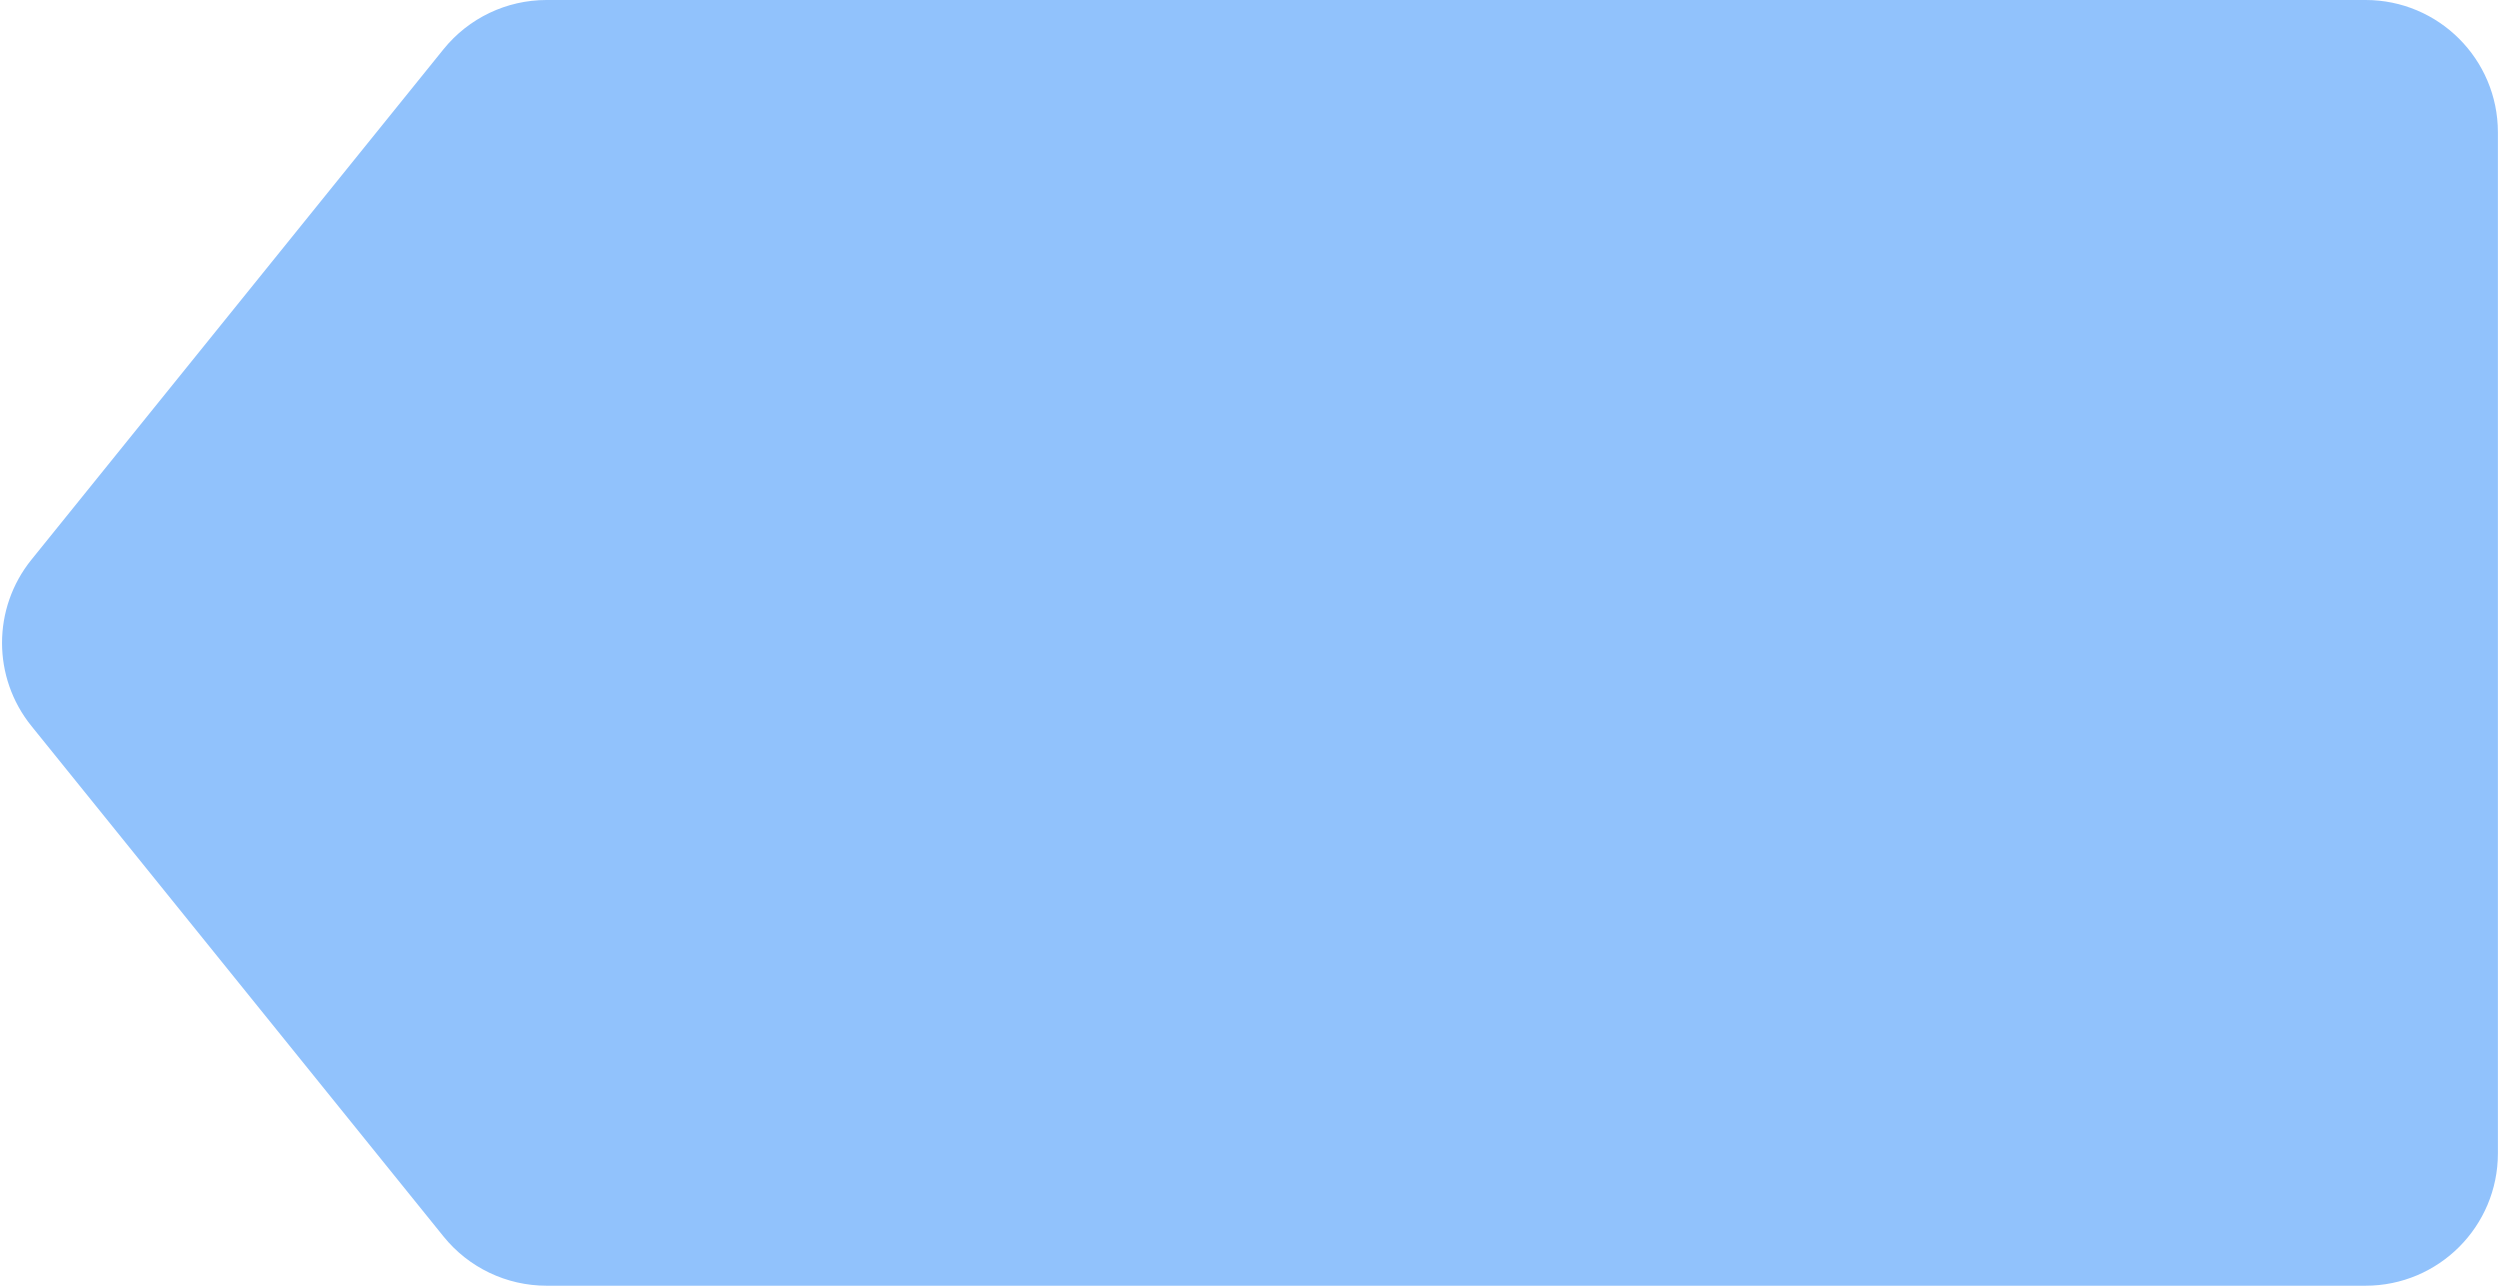
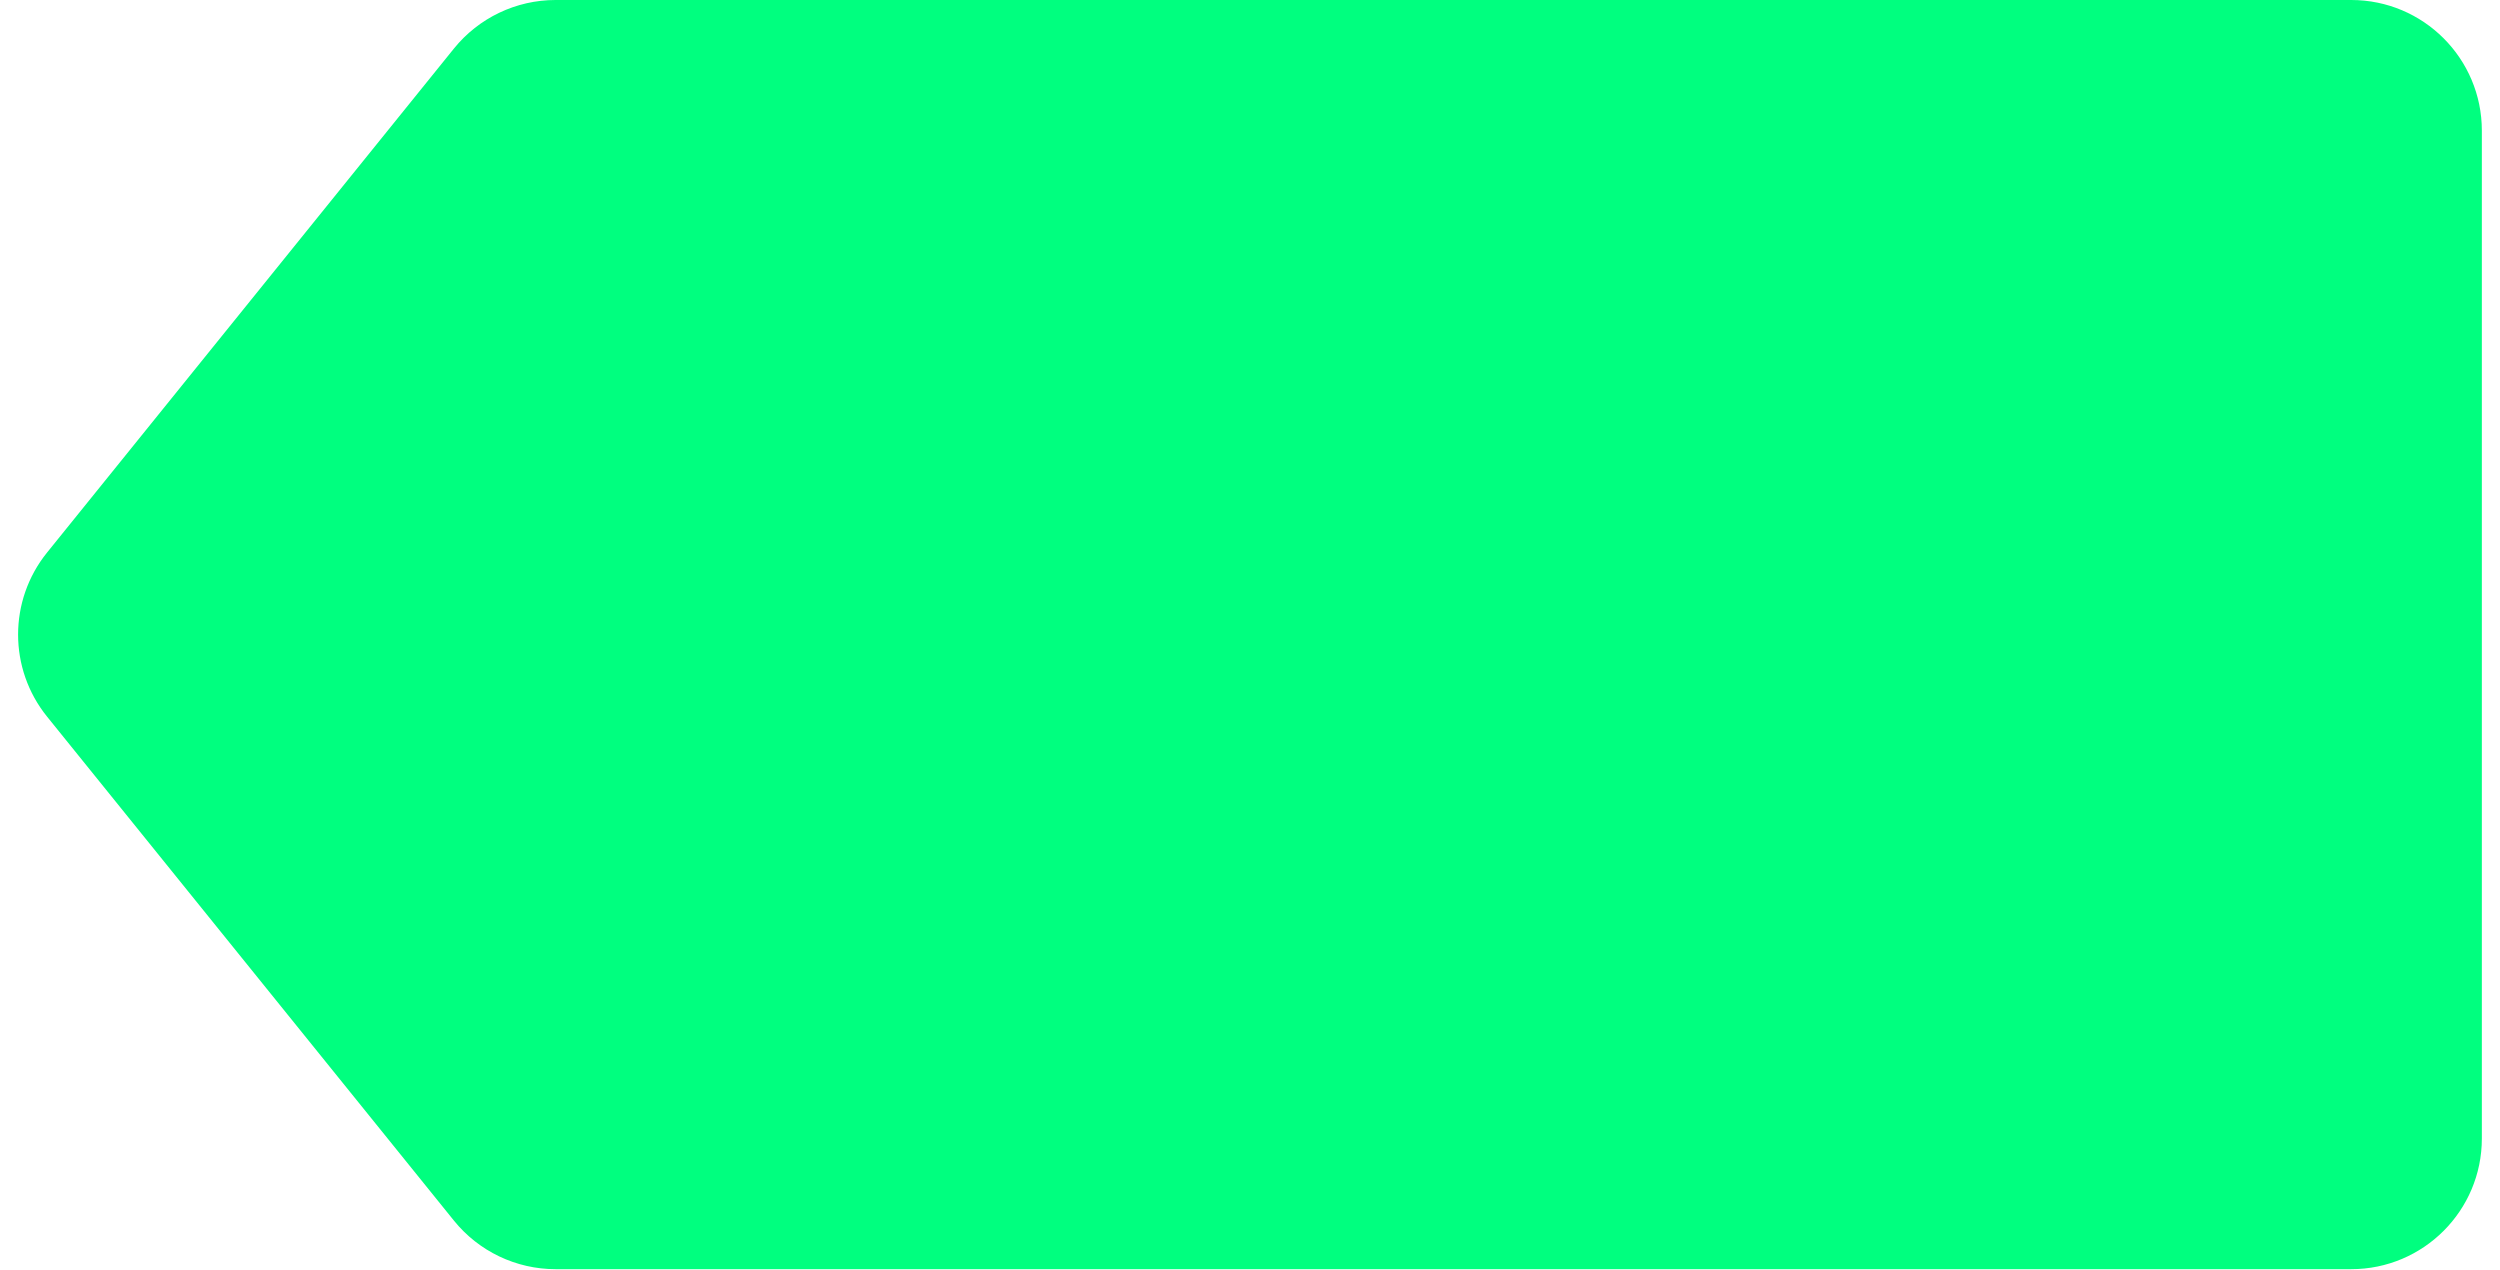
- <svg xmlns="http://www.w3.org/2000/svg" width="112" height="57.6" viewBox="0 0 132 68" fill="none">
-   <path id="Polygon 1" d="M1.55 38.397C-0.521 35.832 -0.521 32.169 1.55 29.603L23.347 2.603C24.676 0.957 26.678 6.37584e-06 28.794 6.28336e-06L125 1.73368e-05C128.866 1.71678e-05 132 3.134 132 7L132 34L132 61C132 64.866 128.866 68 125 68L28.794 68C26.678 68 24.676 67.043 23.347 65.397L1.55 38.397Z" fill="#91C2FC" />
+ <svg xmlns="http://www.w3.org/2000/svg" width="73.67" height="37.4" viewBox="0 0 132 68" fill="none">
+   <path id="Polygon 1" d="M1.55 38.397C-0.521 35.832 -0.521 32.169 1.55 29.603L23.347 2.603C24.676 0.957 26.678 6.37584e-06 28.794 6.28336e-06L125 1.73368e-05C128.866 1.71678e-05 132 3.134 132 7L132 34L132 61C132 64.866 128.866 68 125 68L28.794 68C26.678 68 24.676 67.043 23.347 65.397L1.55 38.397Z" fill="#00FF7F" />
</svg>
